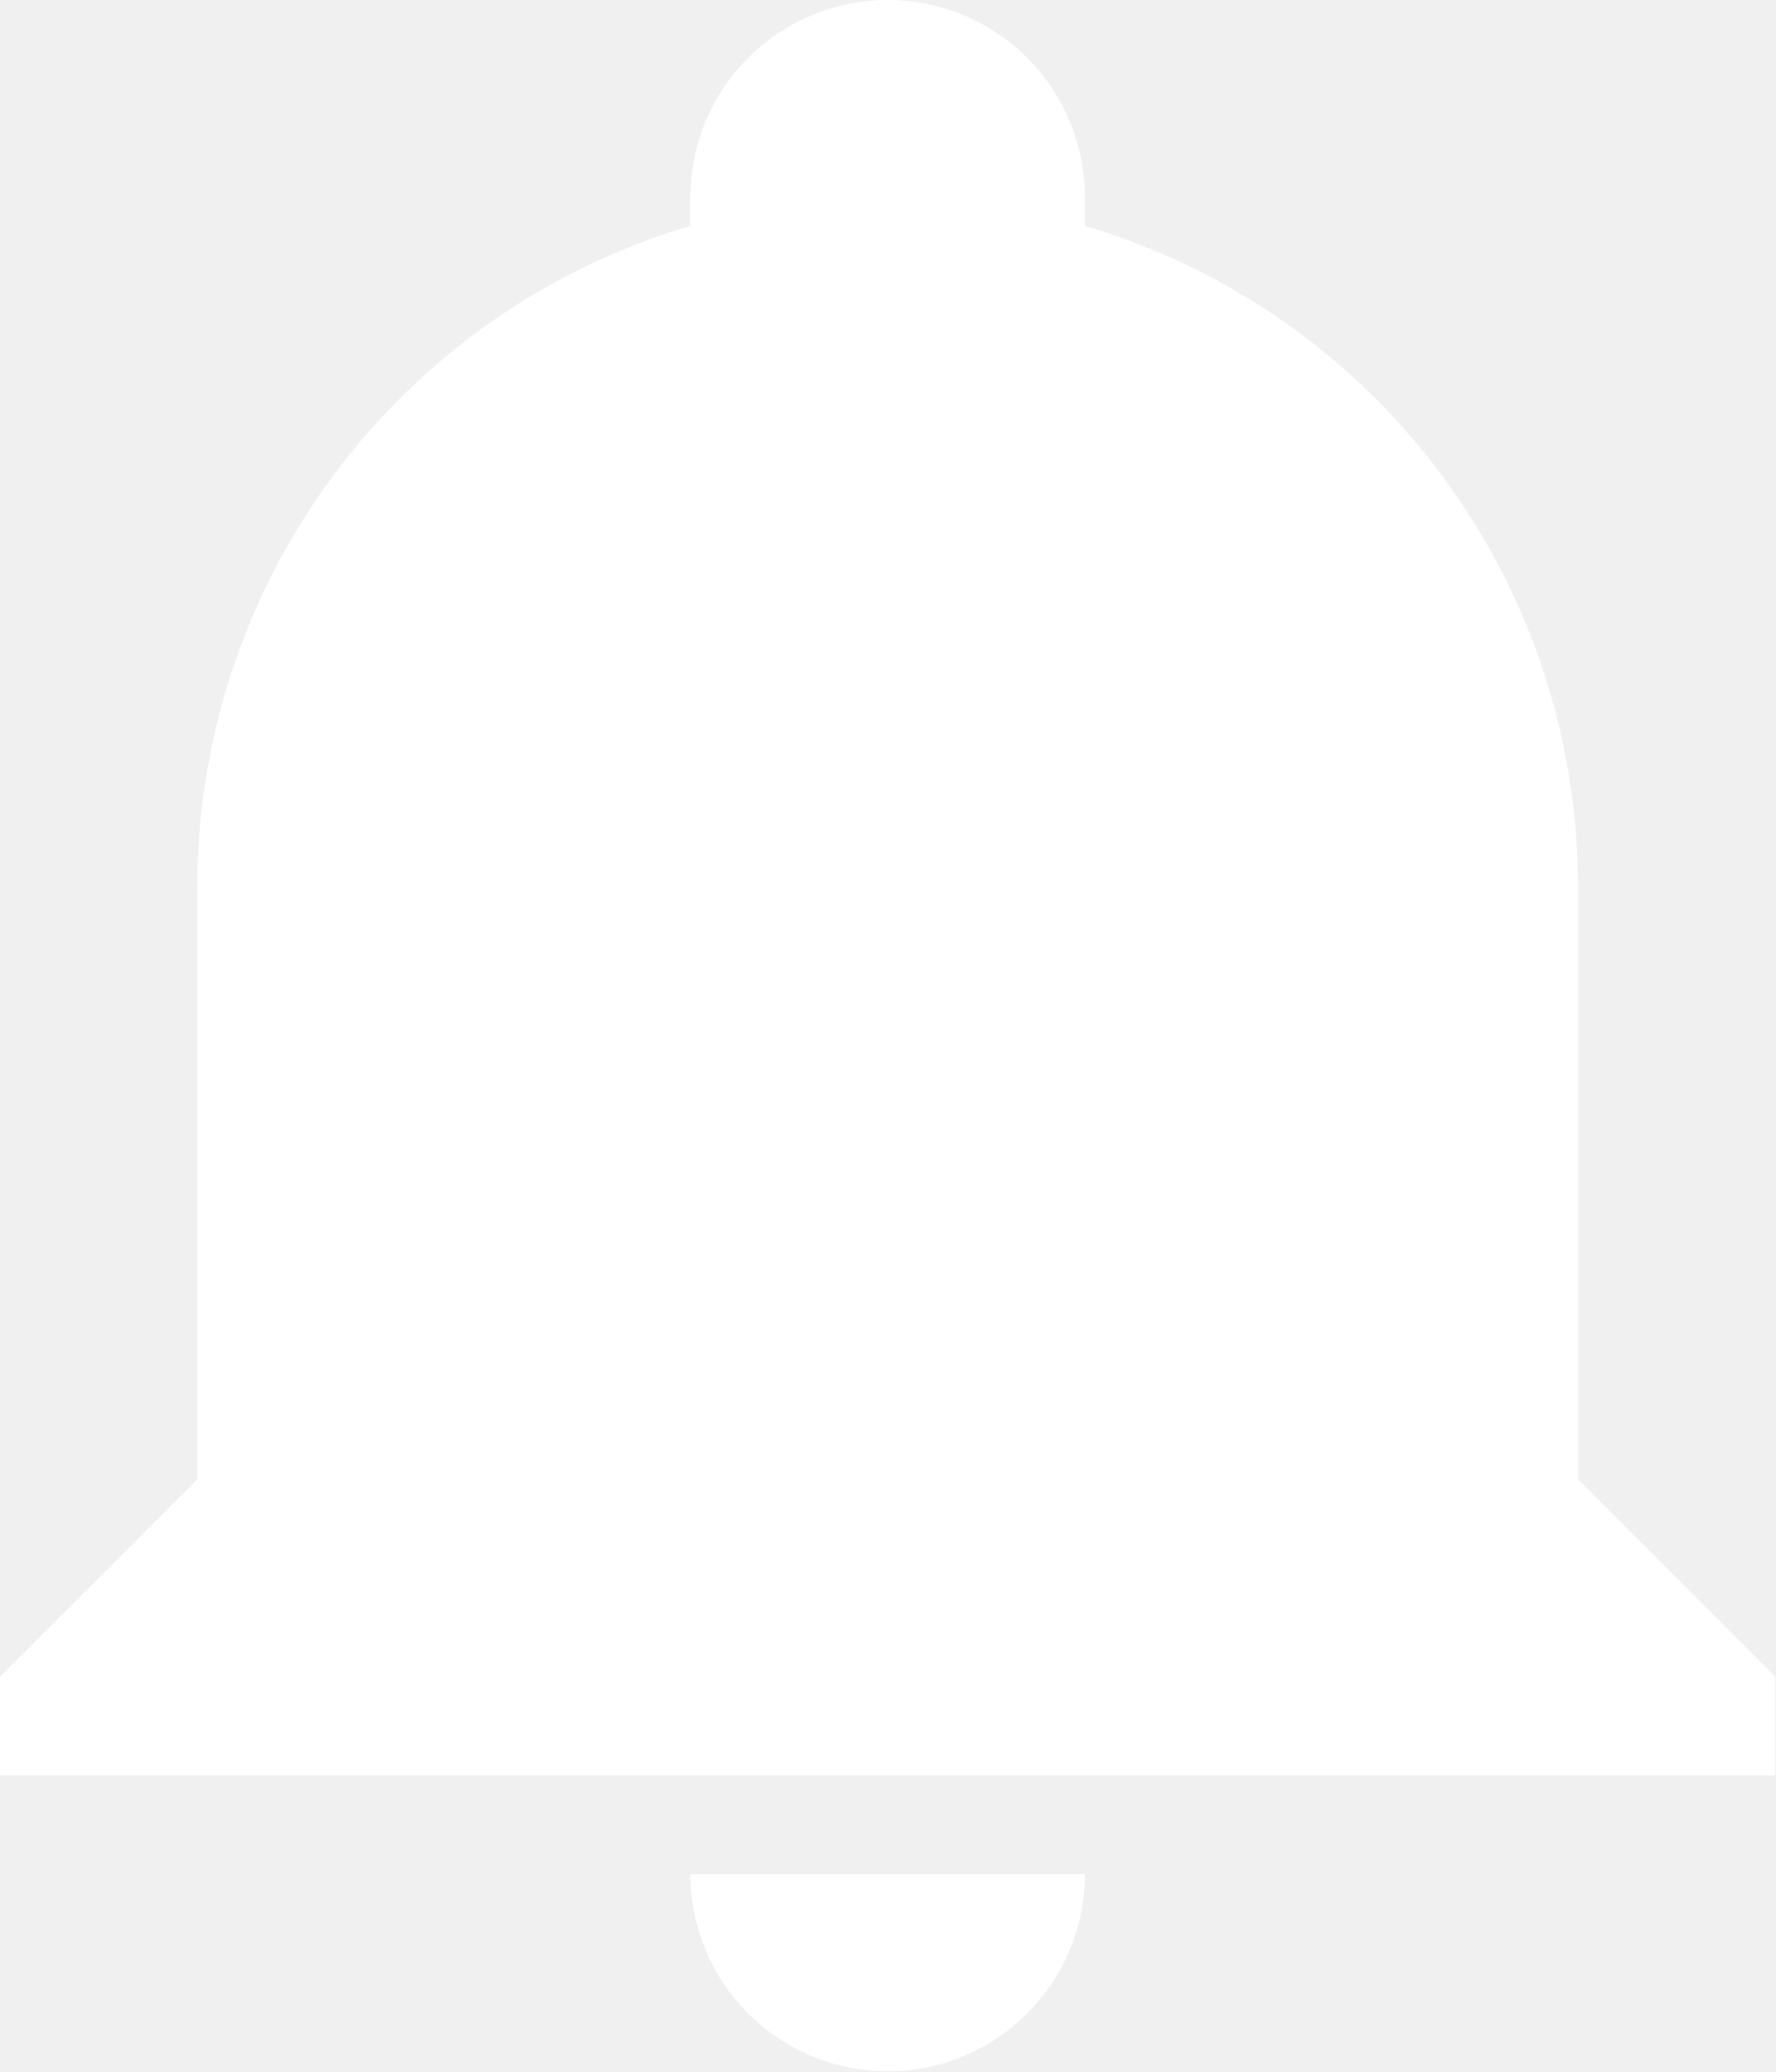
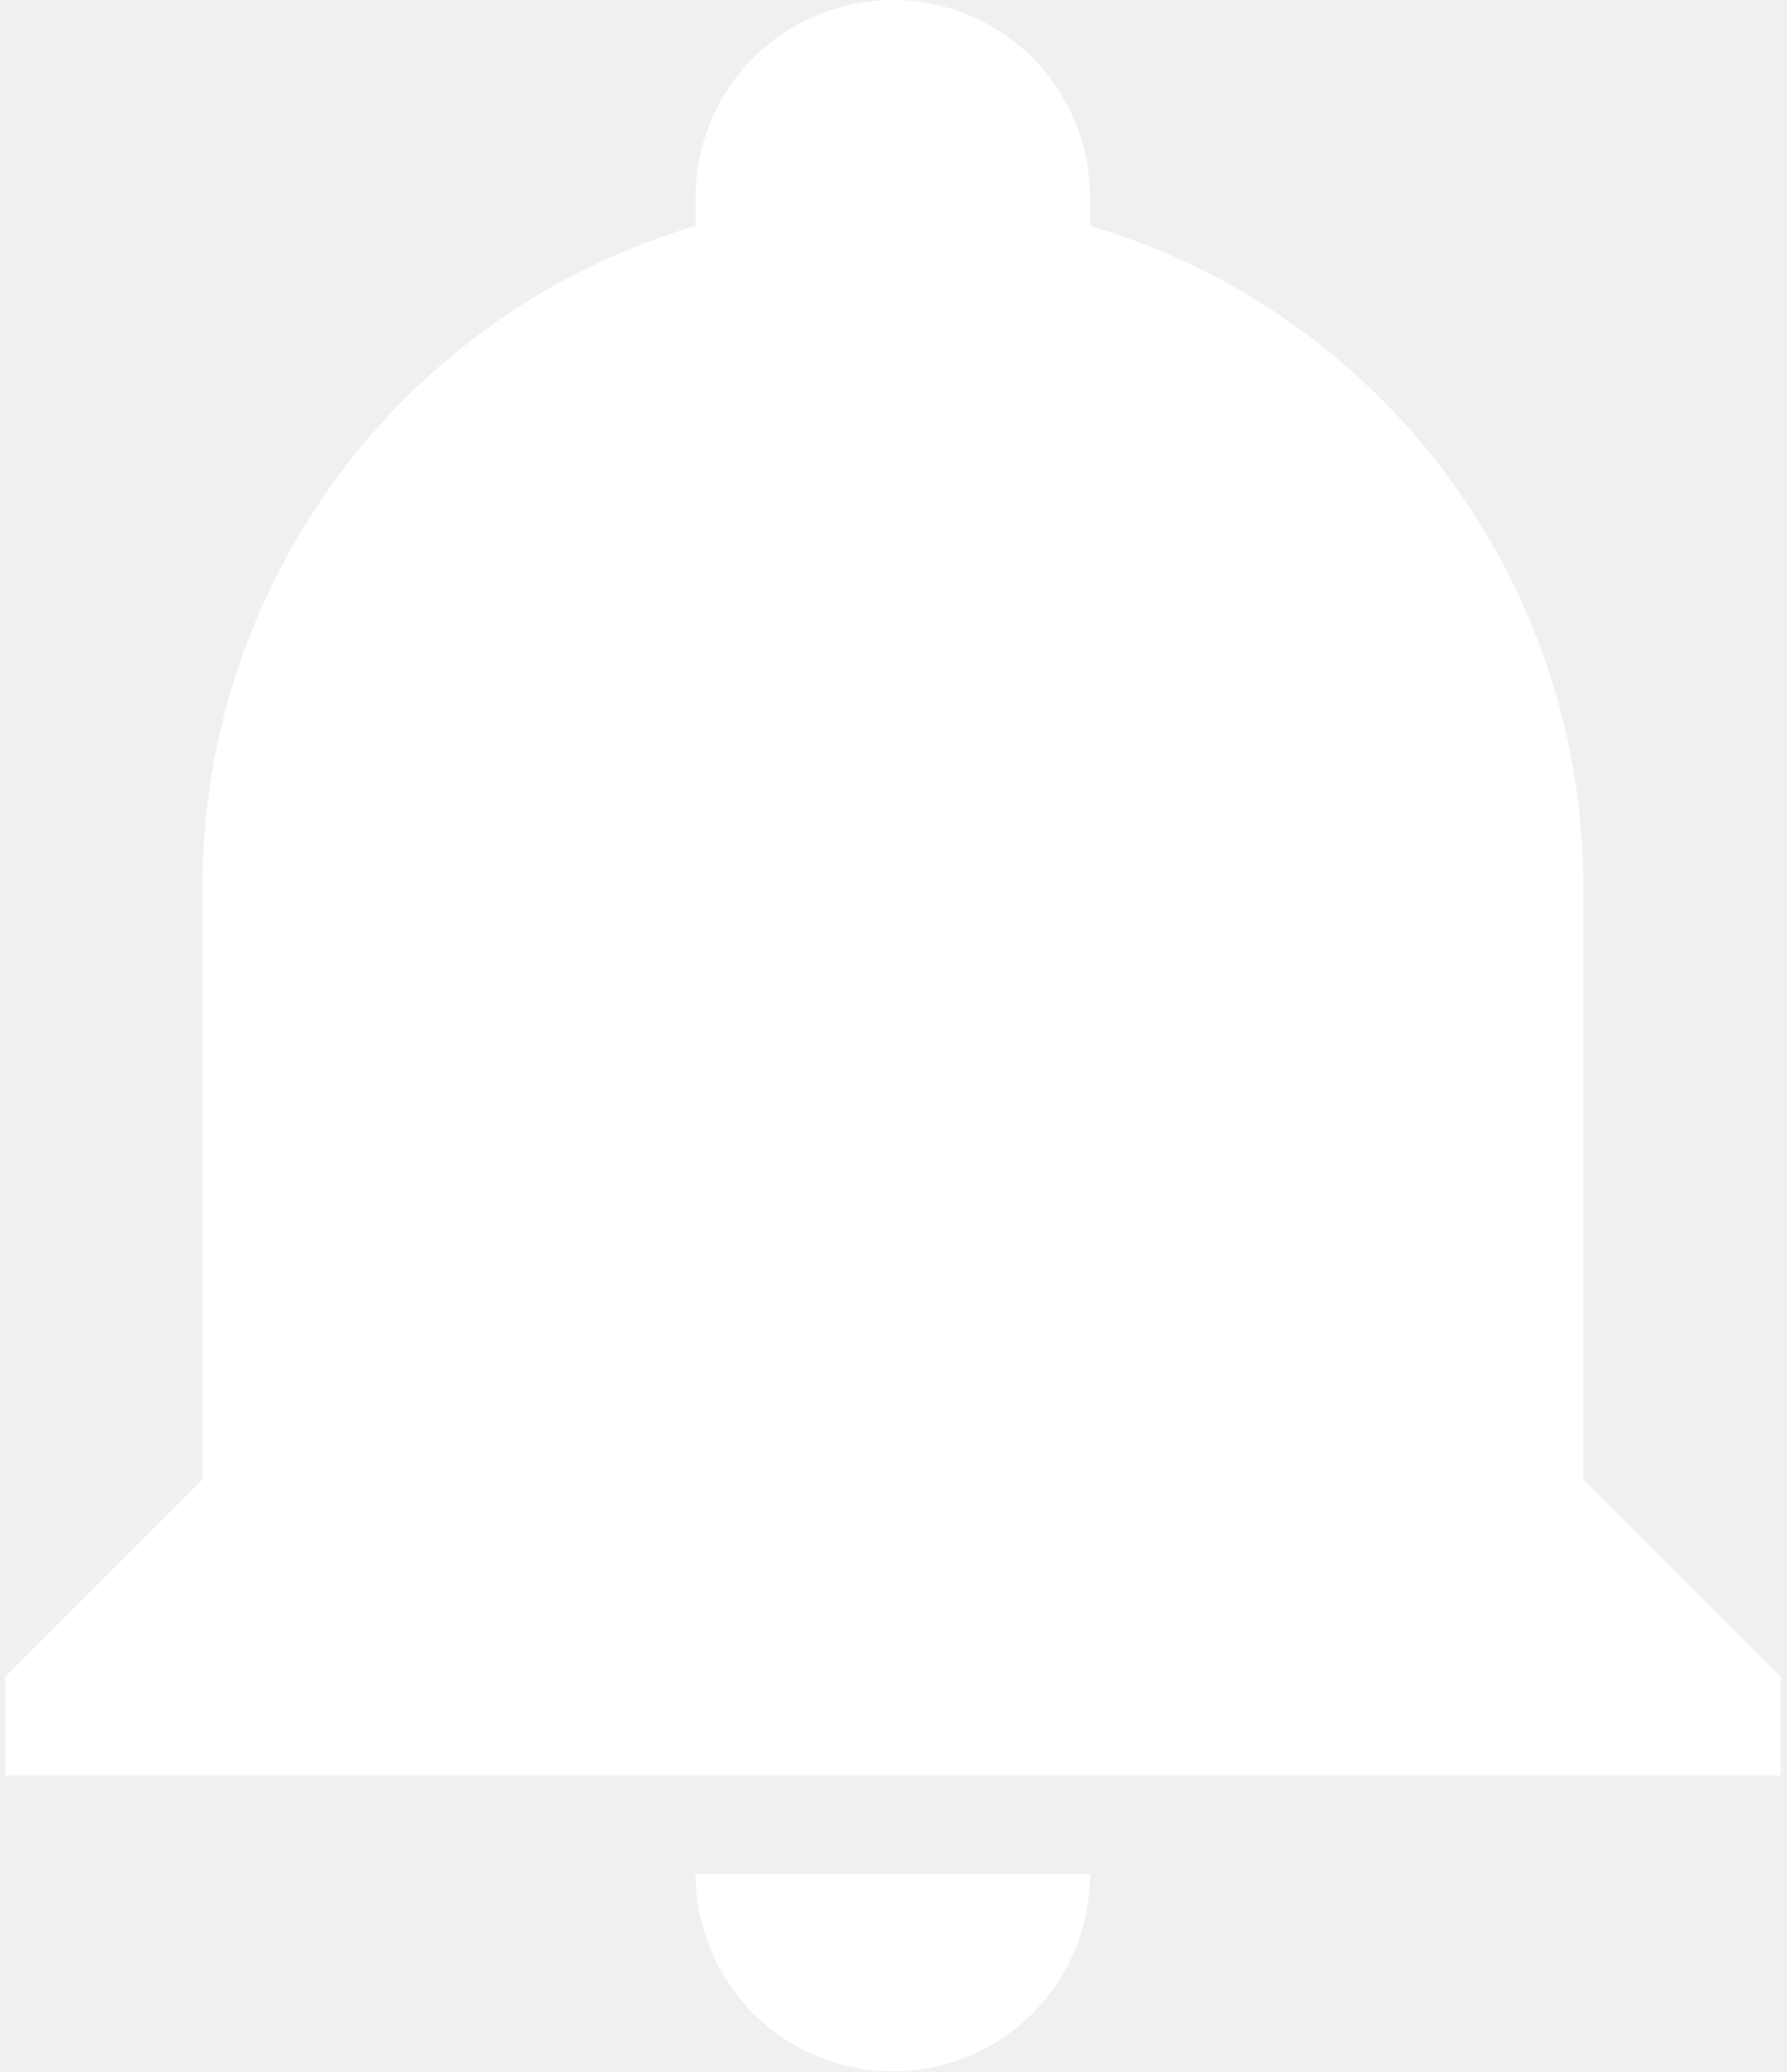
- <svg xmlns="http://www.w3.org/2000/svg" width="1056" height="1232" viewBox="0 0 1056 1232" fill="none">
-   <path d="M1055.66 997.014V1055.66H0V997.014L117.296 879.718V527.831C117.296 346.022 236.351 185.914 410.535 134.304V117.296C410.535 86.187 422.893 56.352 444.89 34.355C466.887 12.358 496.722 0 527.831 0C558.94 0 588.774 12.358 610.771 34.355C632.769 56.352 645.127 86.187 645.127 117.296V134.304C819.311 185.914 938.366 346.022 938.366 527.831V879.718L1055.66 997.014ZM645.127 1114.31C645.127 1145.42 632.769 1175.25 610.771 1197.25C588.774 1219.25 558.94 1231.61 527.831 1231.61C496.722 1231.61 466.887 1219.25 444.89 1197.25C422.893 1175.25 410.535 1145.42 410.535 1114.31" fill="white" />
+ <svg xmlns="http://www.w3.org/2000/svg" id="body_1" width="50" height="58">
+   <g transform="matrix(0.04707792 0 0 0.04707792 0.1428572 -0)">
+     <path d="M1055.66 997.014L1055.66 1055.66L0 1055.66L0 997.014L117.296 879.718L117.296 527.831C 117.296 346.022 236.351 185.914 410.535 134.304L410.535 134.304L410.535 117.296C 410.535 86.187 422.893 56.352 444.89 34.355C 466.887 12.358 496.722 0 527.831 0C 558.94 0 588.774 12.358 610.771 34.355C 632.769 56.352 645.127 86.187 645.127 117.296L645.127 117.296L645.127 134.304C 819.311 185.914 938.366 346.022 938.366 527.831L938.366 527.831L938.366 879.718L1055.66 997.014zM645.127 1114.31C 645.127 1145.42 632.769 1175.25 610.771 1197.25C 588.774 1219.25 558.94 1231.61 527.831 1231.61C 496.722 1231.61 466.887 1219.25 444.89 1197.25C 422.893 1175.25 410.535 1145.42 410.535 1114.31" stroke="none" fill="#FFFFFF" fill-rule="nonzero" />
+   </g>
</svg>
